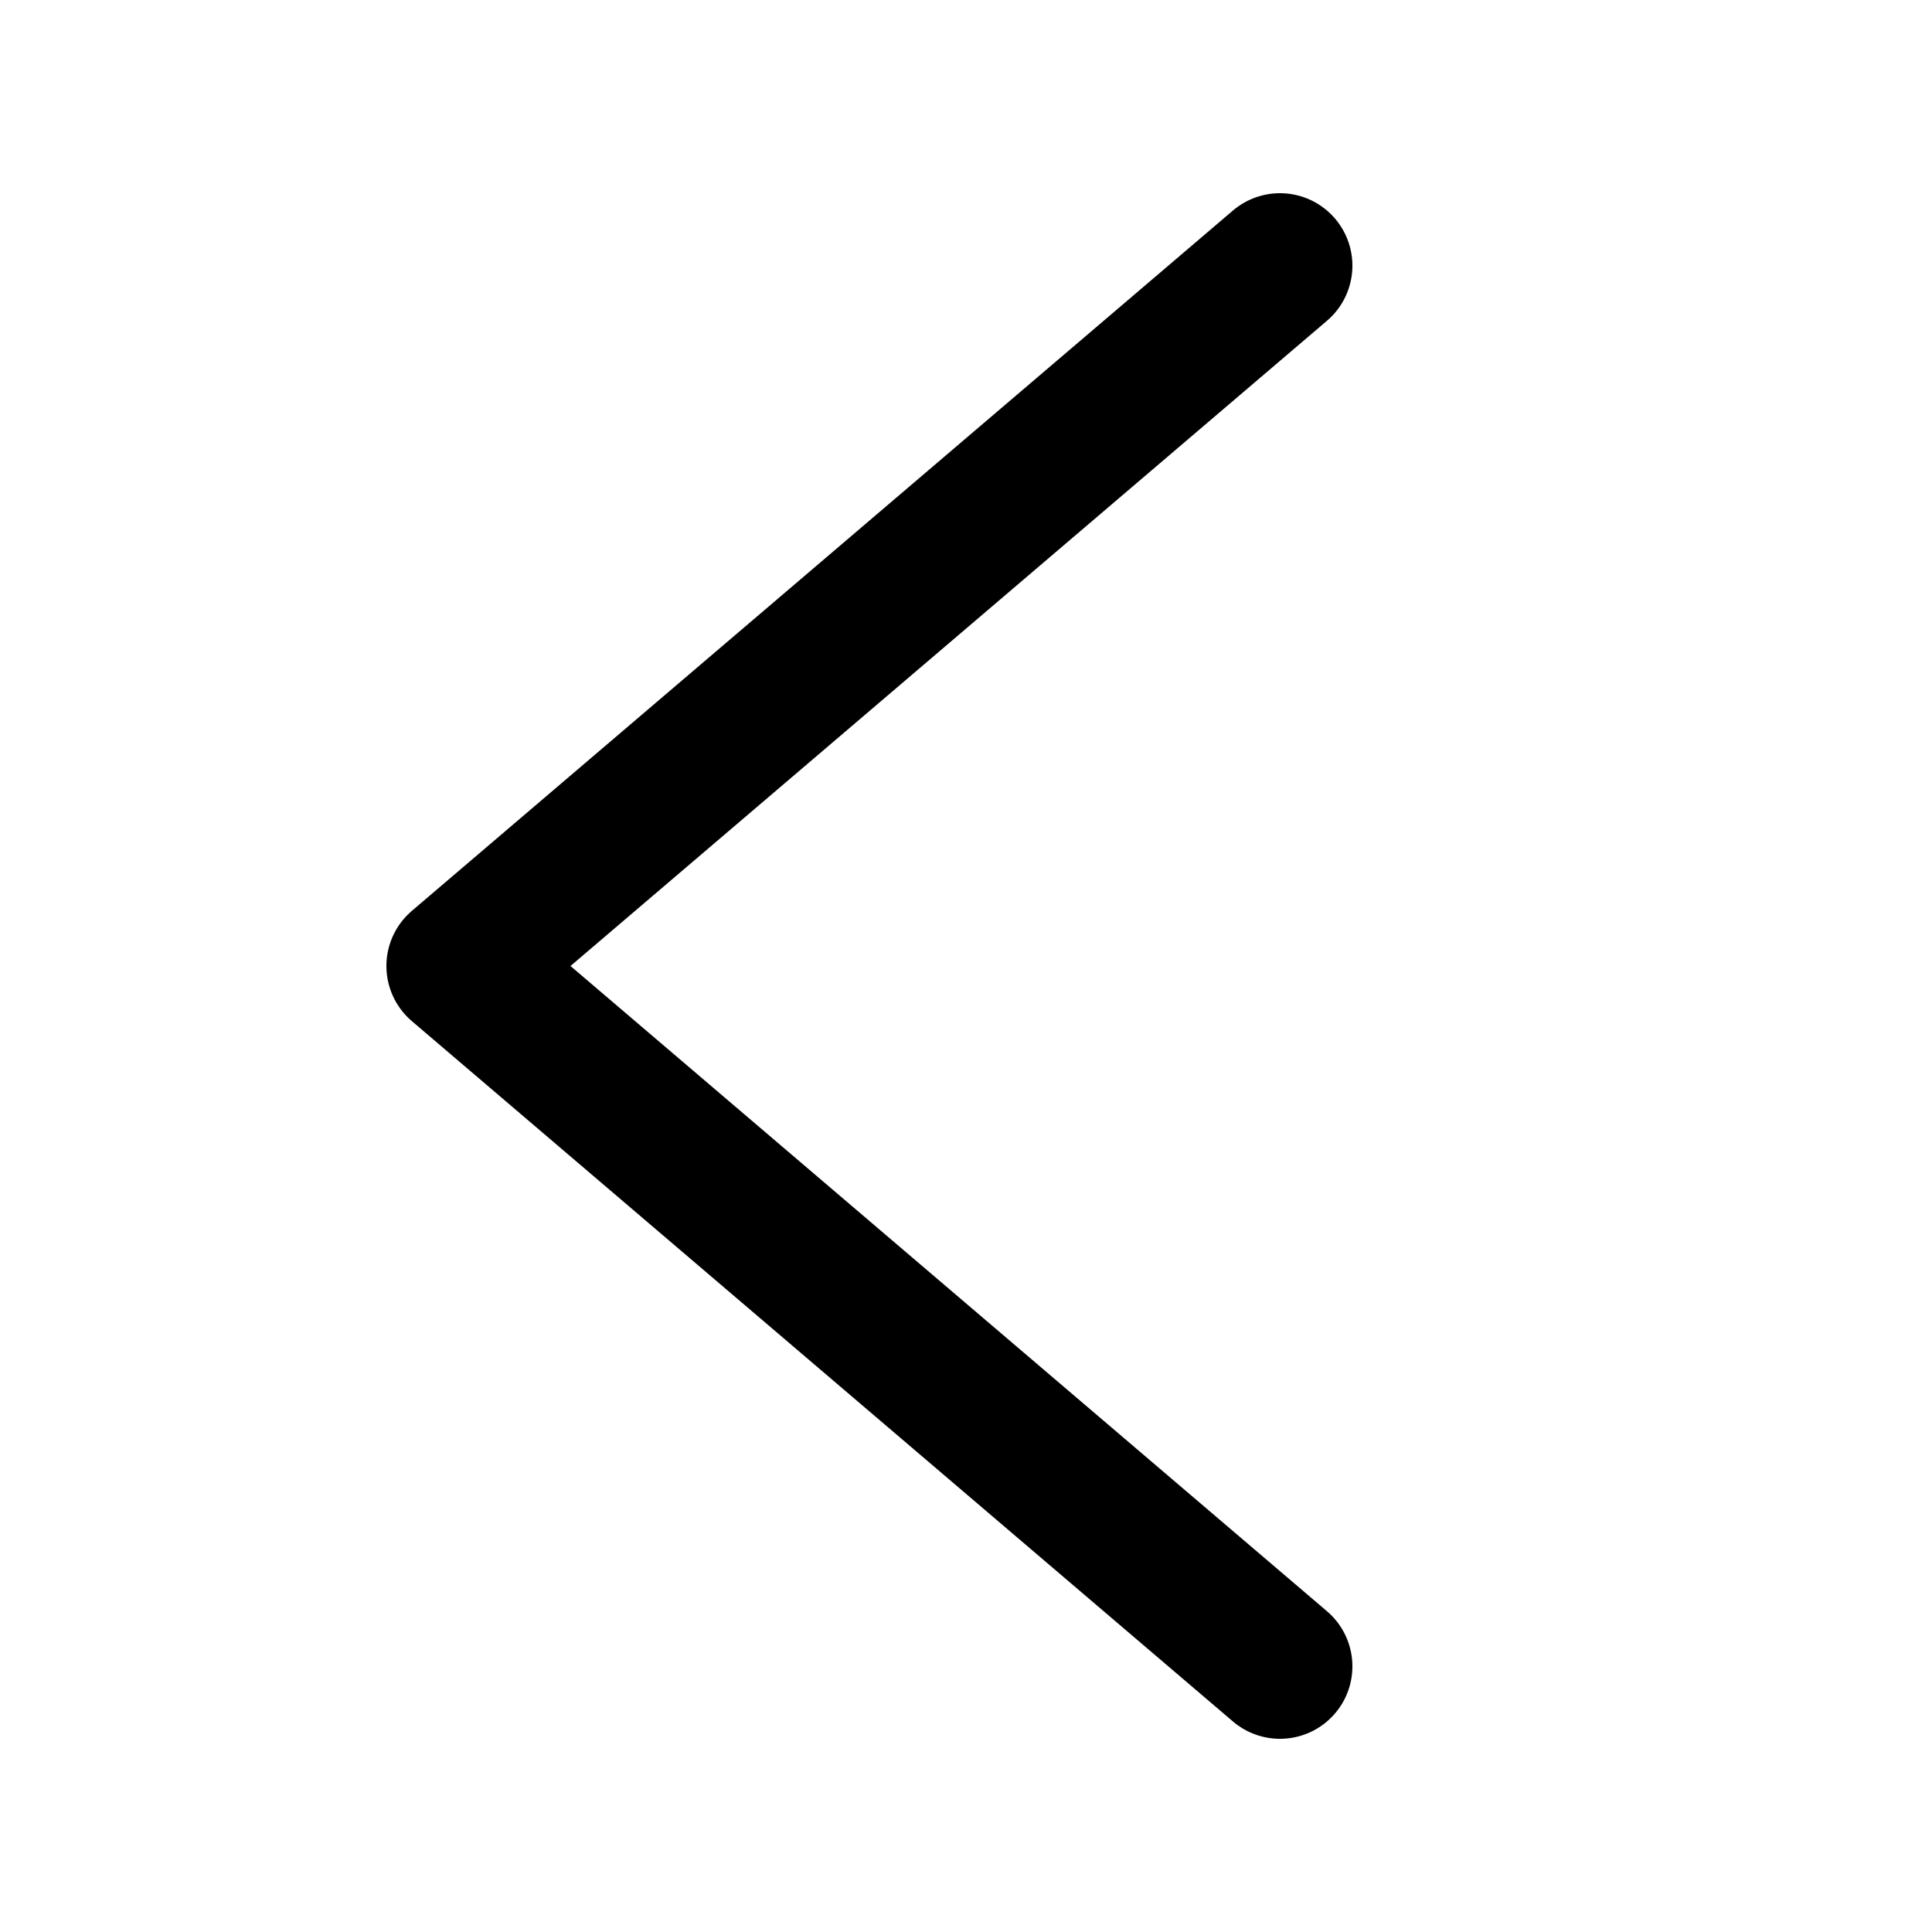
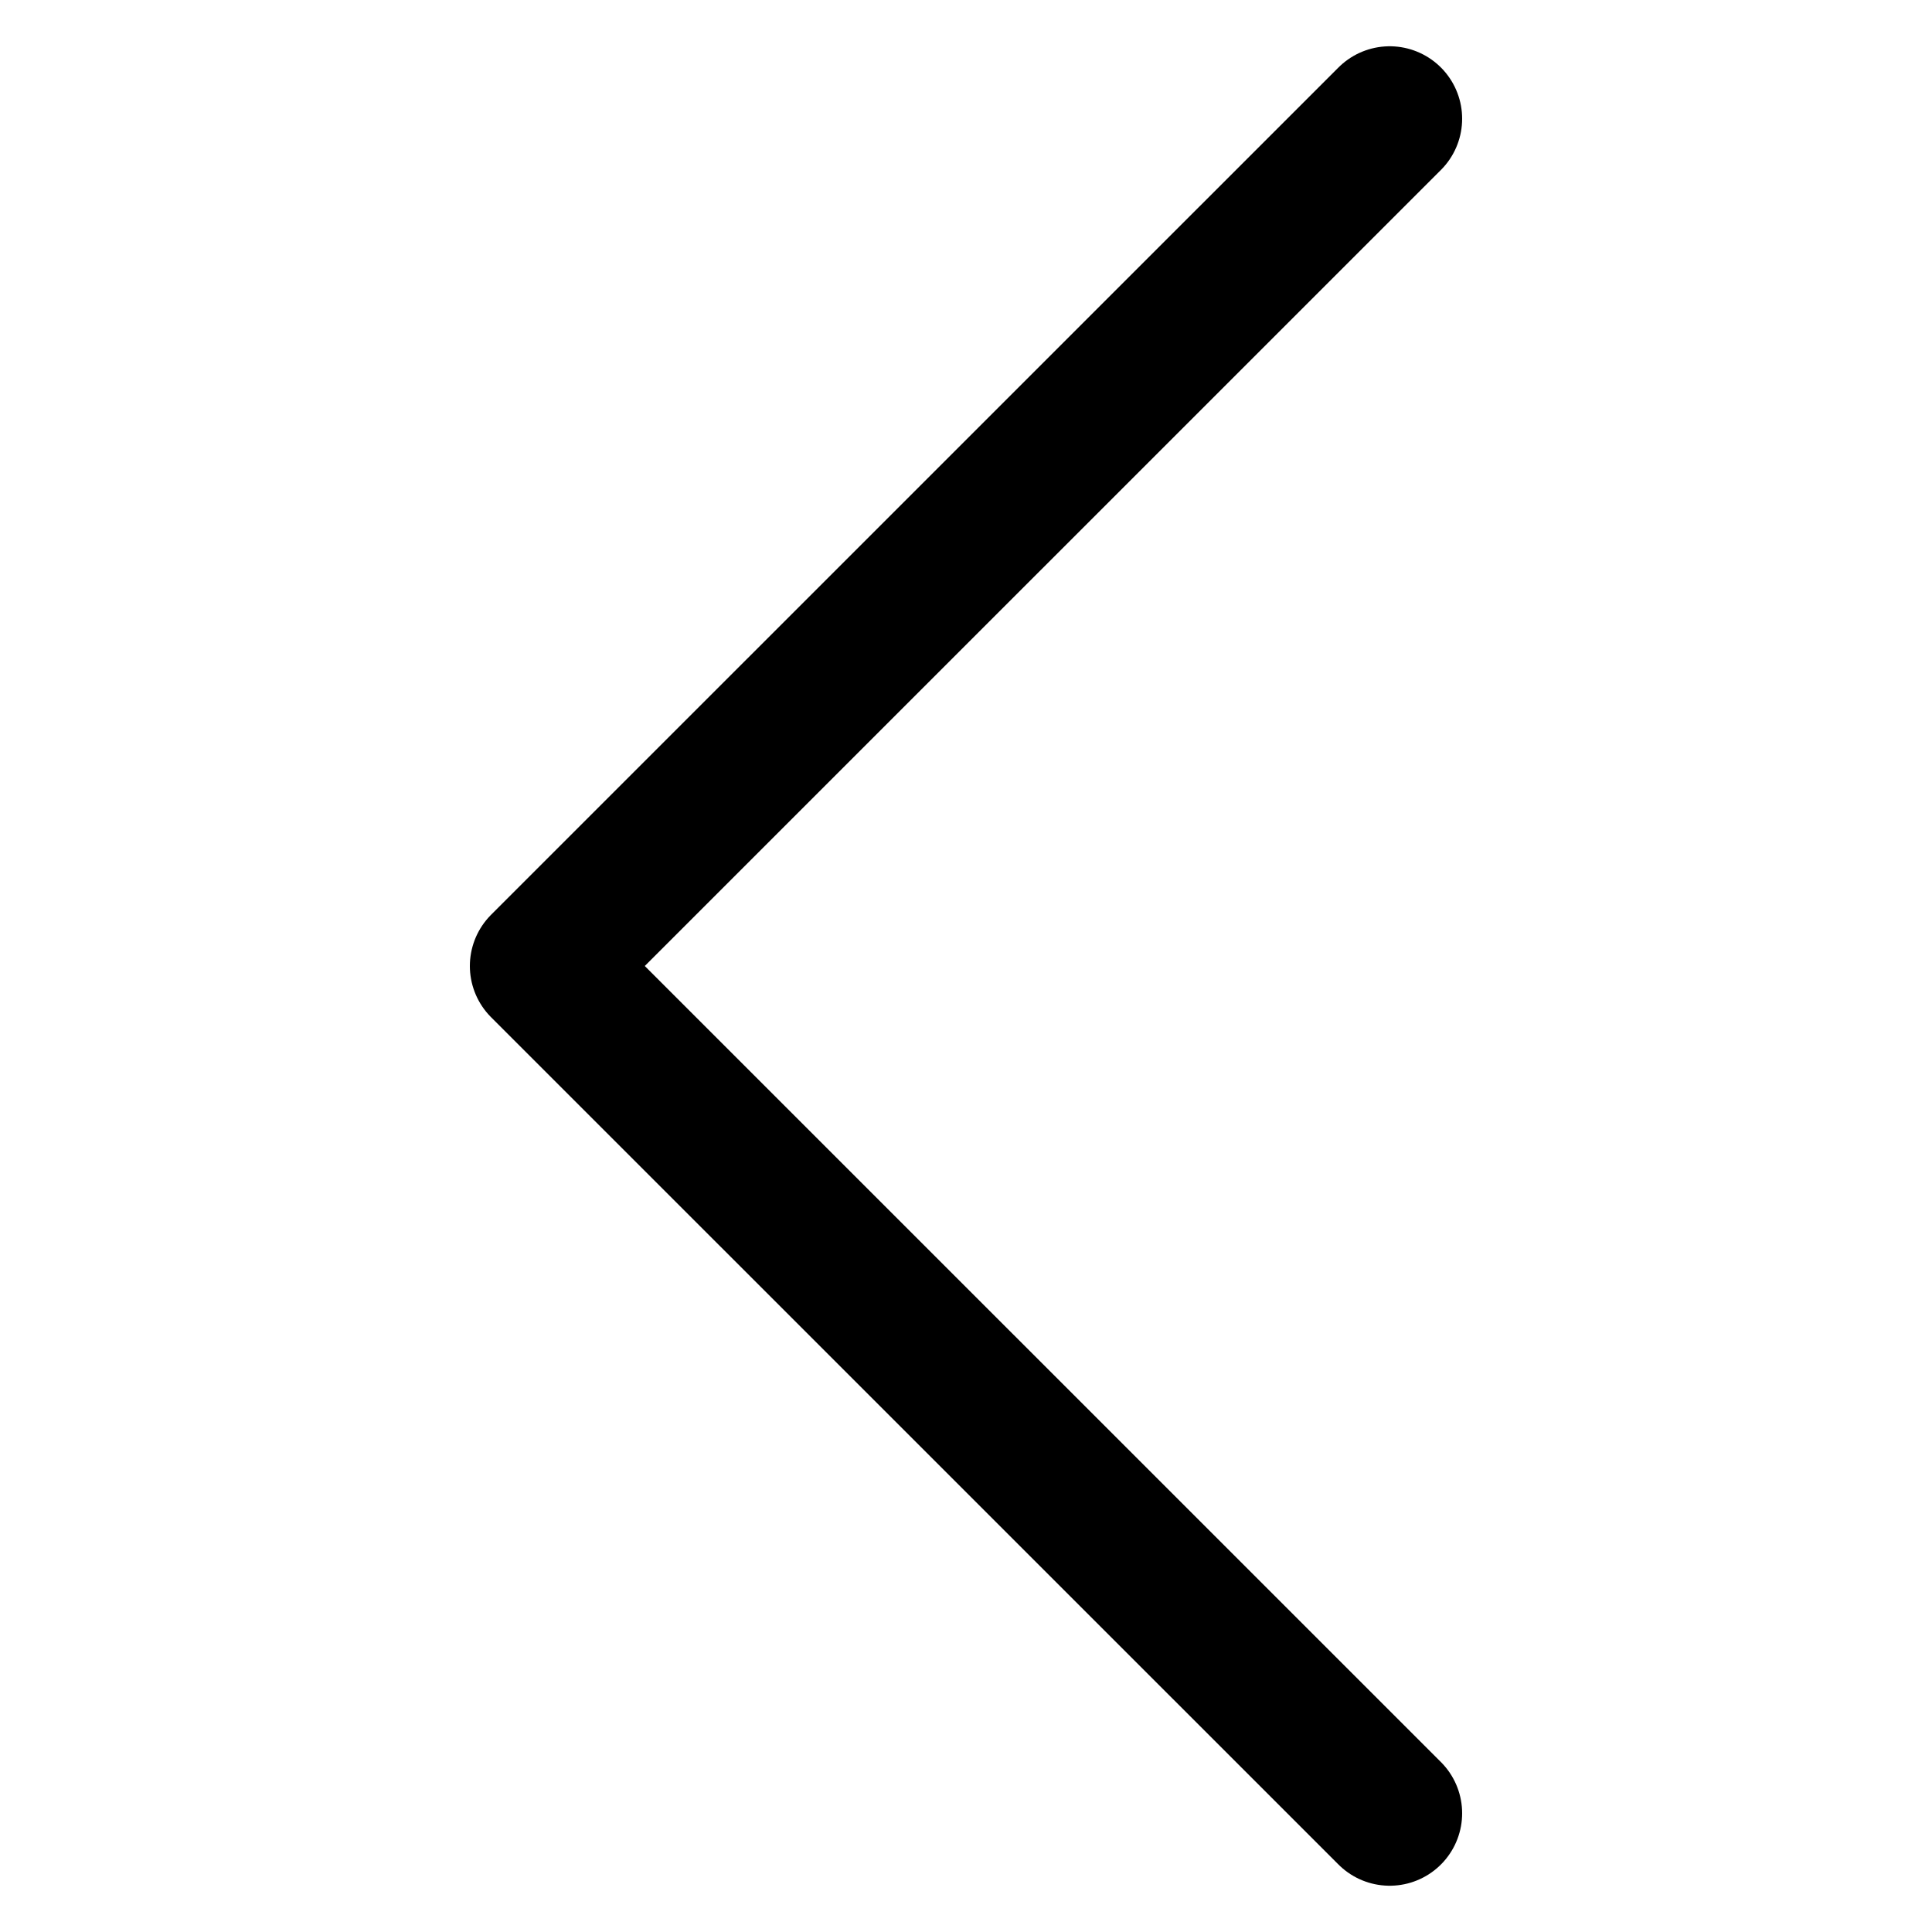
<svg xmlns="http://www.w3.org/2000/svg" width="20" height="20" viewBox="0 0 20 20" fill="none" data-fui-icon="true">
-   <path d="M13.25 17.25L4.75 10L13.25 2.75" stroke="currentColor" stroke-width="1.5" stroke-linecap="round" stroke-linejoin="round" />
+   <path d="M14.386 1.229L5.614 10L14.386 18.771" stroke="currentColor" stroke-width="1.5" stroke-linecap="round" stroke-linejoin="round" />
</svg>
